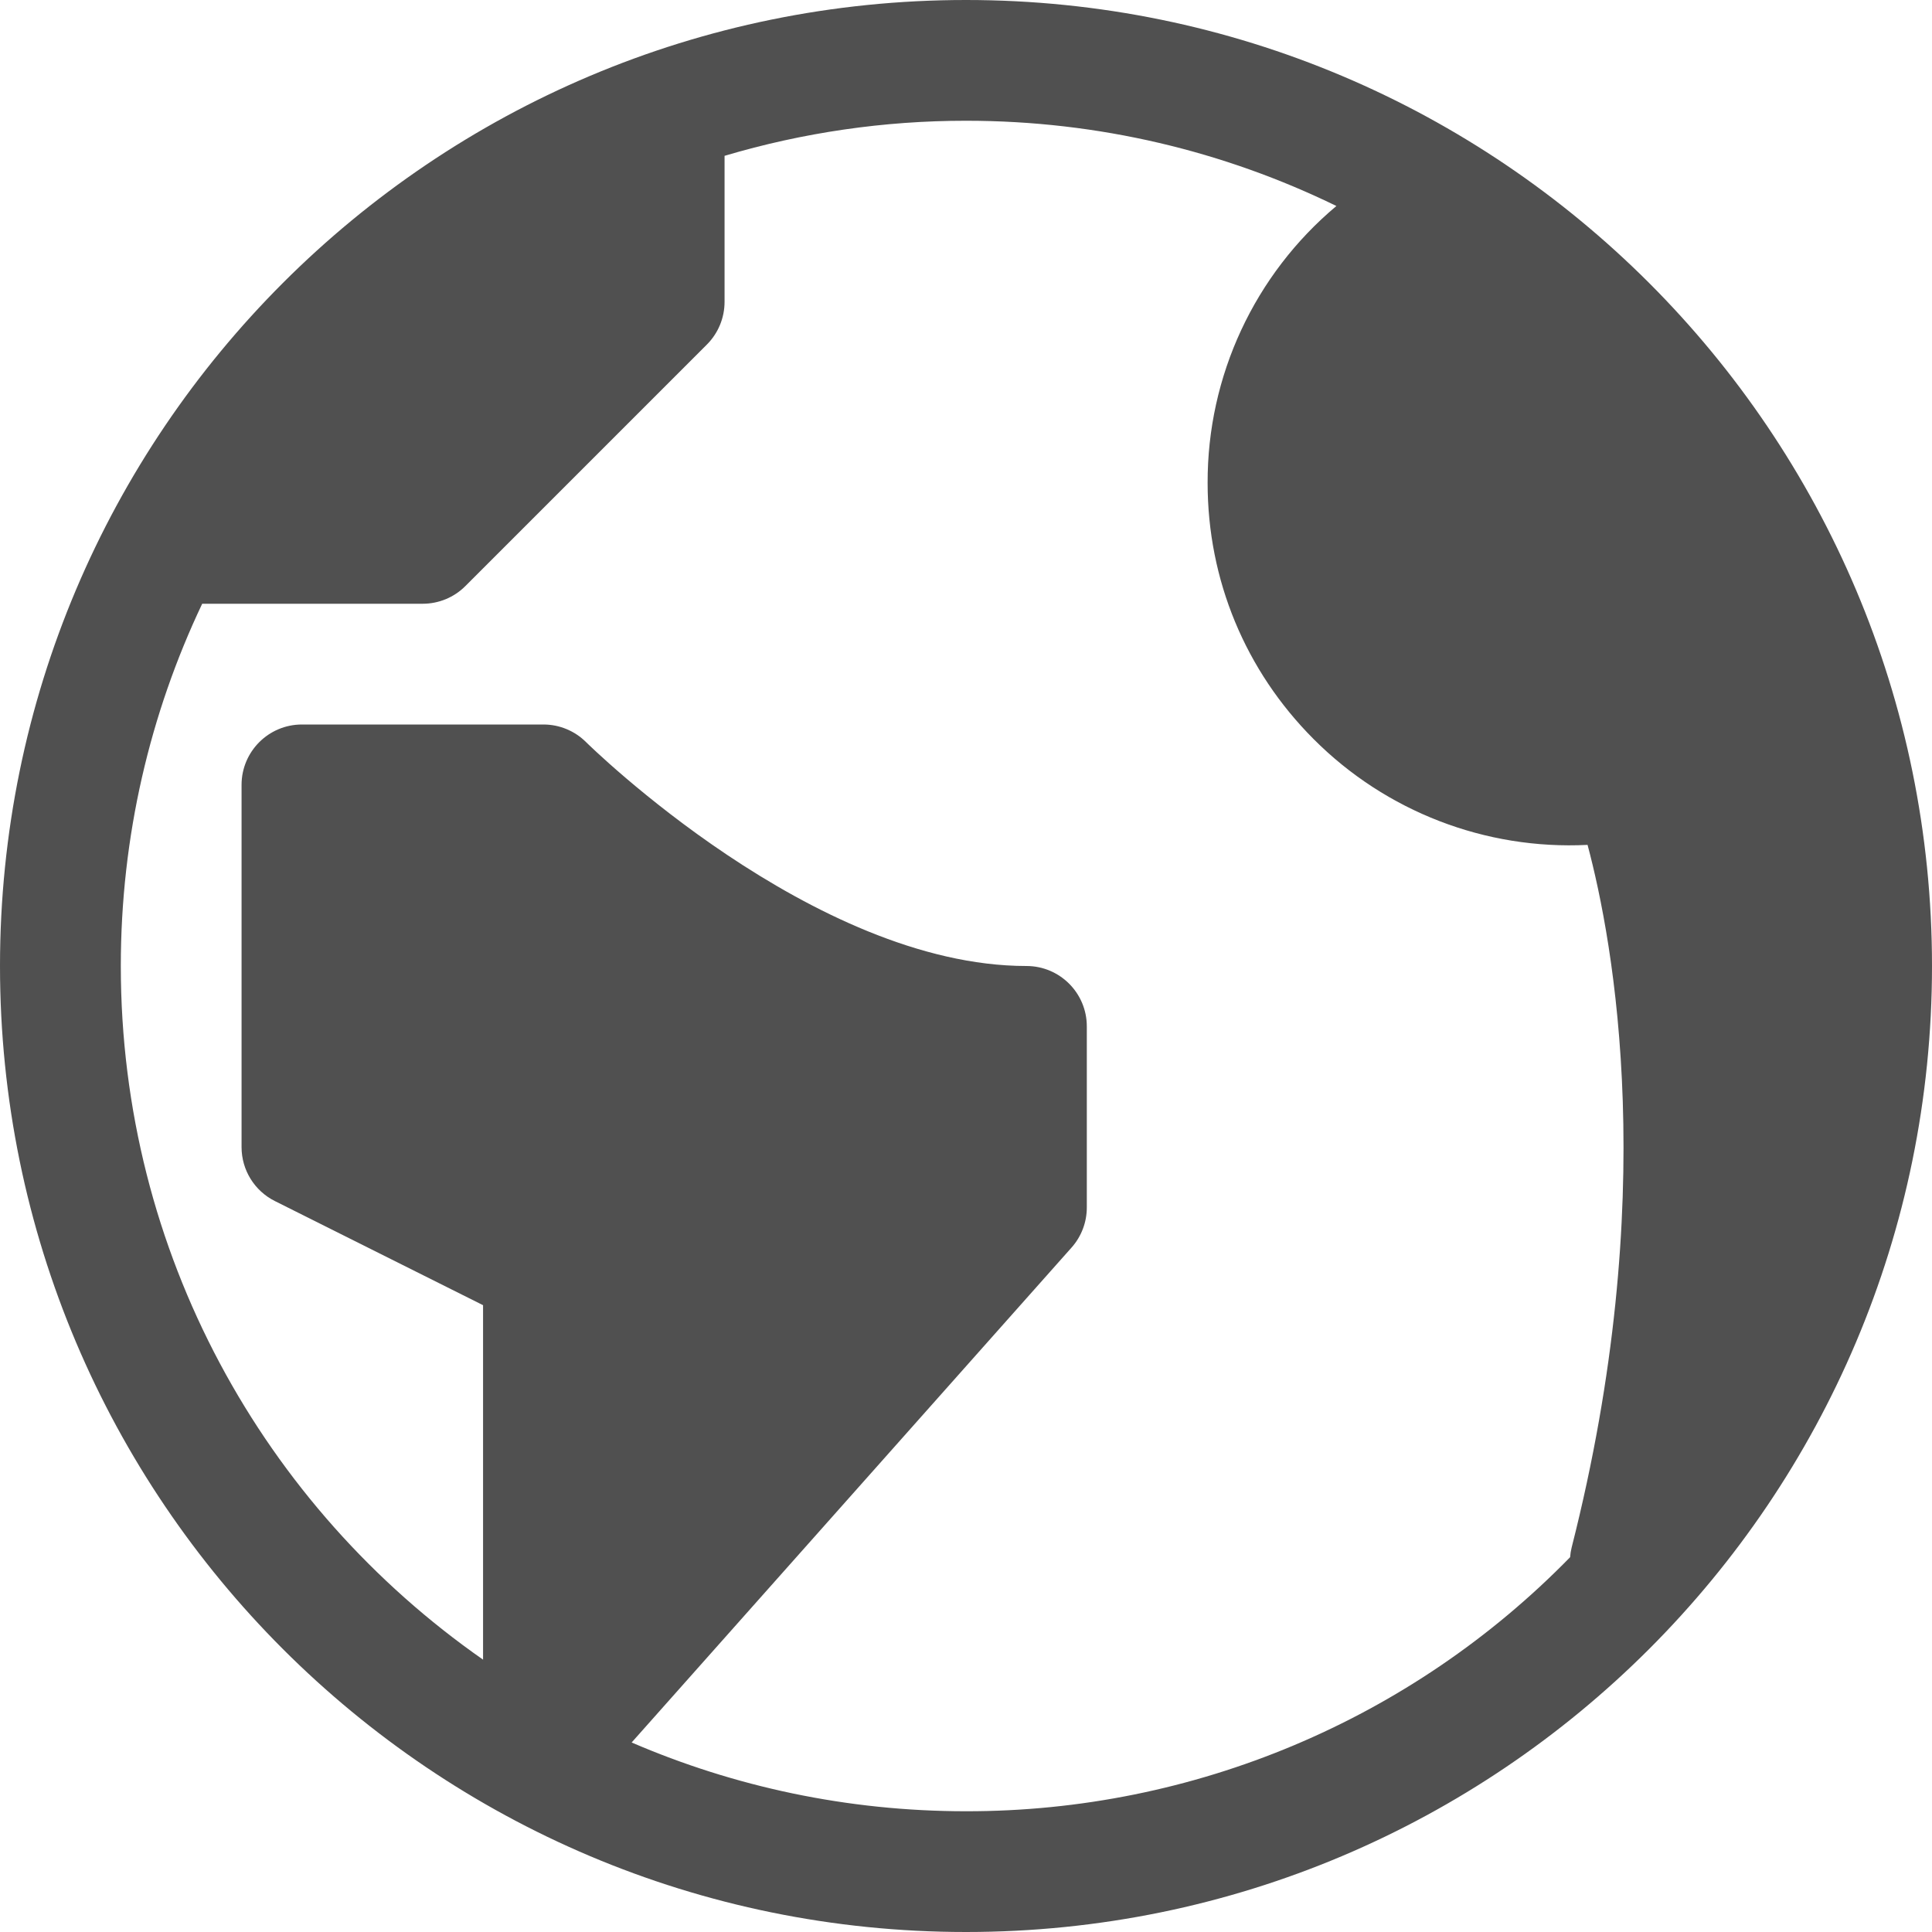
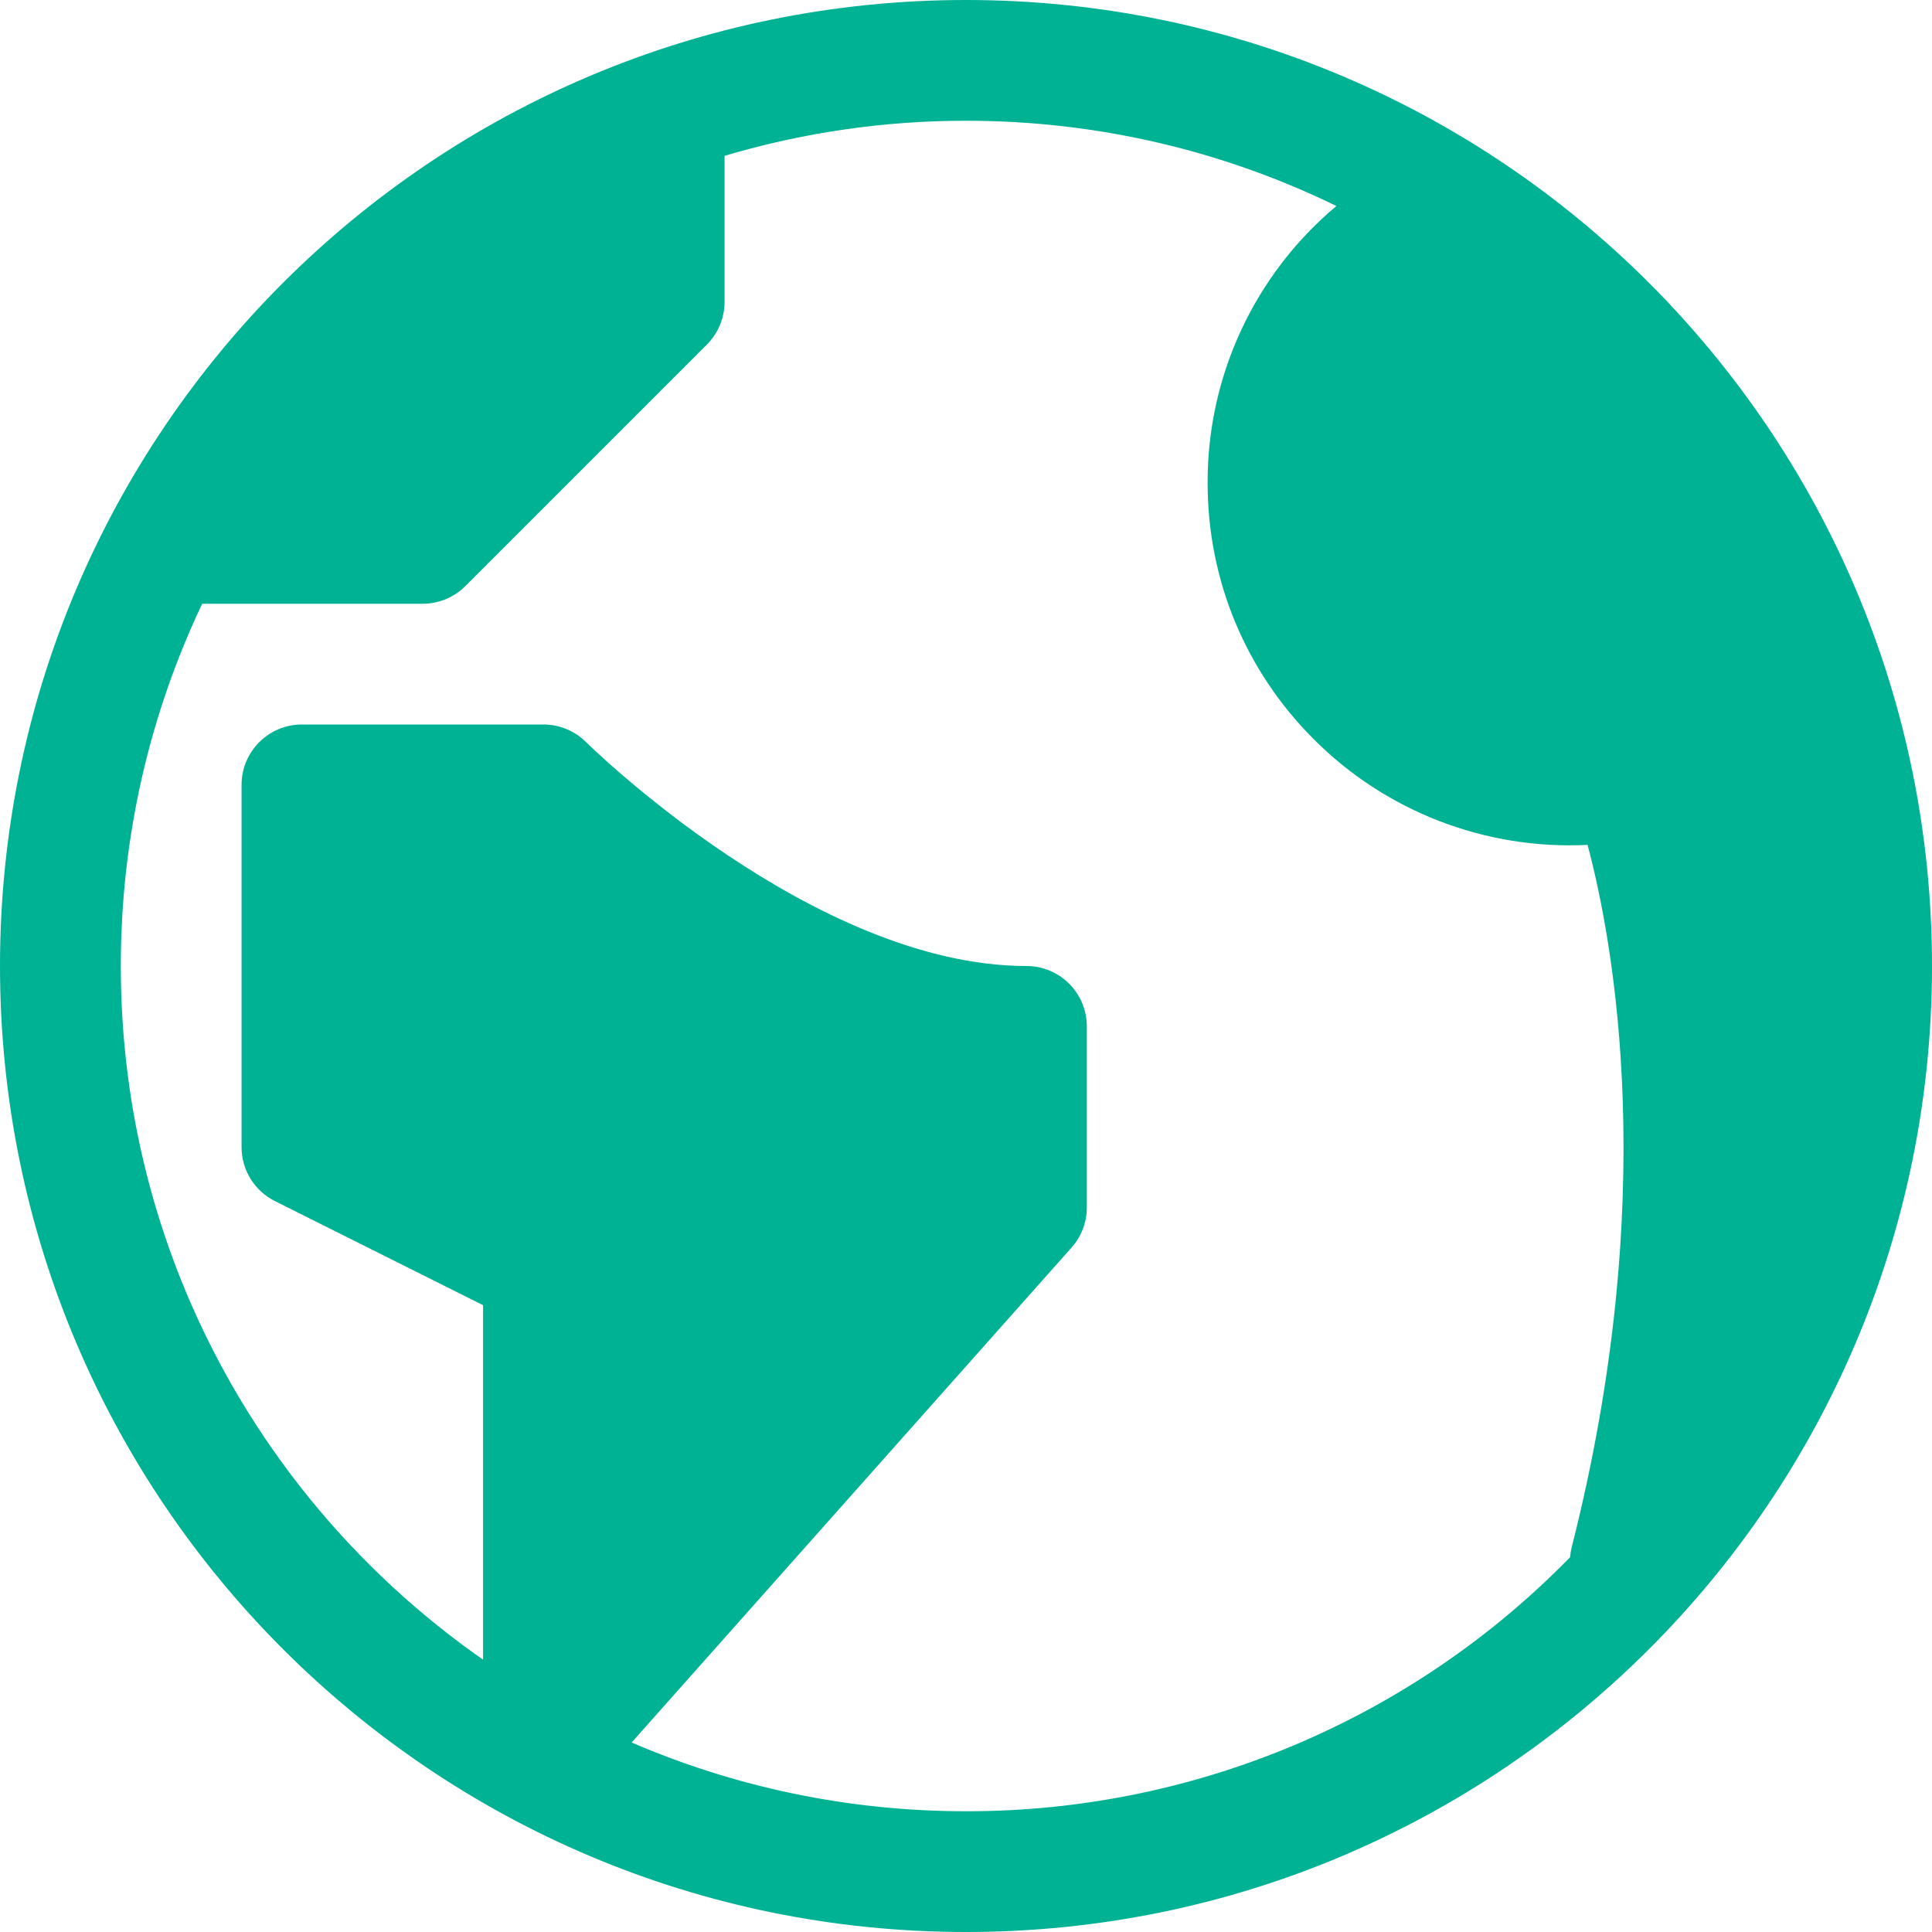
<svg xmlns="http://www.w3.org/2000/svg" viewBox="0 0 32 32">
-   <path fill="#505050" d="M16 0C7.163 0 0 7.163 0 16s7.163 16 16 16 16-7.163 16-16S24.837 0 16 0zm0 30c-1.967 0-3.84-.407-5.538-1.139l7.286-8.197a.998.998 0 0 0 .253-.664v-3a1 1 0 0 0-1-1c-3.531 0-7.256-3.671-7.293-3.707A1 1 0 0 0 9.001 12h-4a1 1 0 0 0-1 1v6c0 .379.214.725.553.894l3.447 1.724v5.871c-3.627-2.53-6-6.732-6-11.489 0-2.147.484-4.181 1.348-6h3.652c.265 0 .52-.105.707-.293l4-4A1 1 0 0 0 12.001 5V2.581a14.013 14.013 0 0 1 4-.581c2.2 0 4.281.508 6.134 1.412A5.961 5.961 0 0 0 20.002 8c0 1.603.624 3.109 1.757 4.243a5.985 5.985 0 0 0 4.536 1.751c.432 1.619 1.211 5.833-.263 11.635a.936.936 0 0 0-.026.163A13.956 13.956 0 0 1 16.002 30z" />
+   <path fill="#00b294" d="M16 0C7.163 0 0 7.163 0 16s7.163 16 16 16 16-7.163 16-16S24.837 0 16 0zm0 30c-1.967 0-3.84-.407-5.538-1.139l7.286-8.197a.998.998 0 0 0 .253-.664v-3a1 1 0 0 0-1-1c-3.531 0-7.256-3.671-7.293-3.707A1 1 0 0 0 9.001 12h-4a1 1 0 0 0-1 1v6c0 .379.214.725.553.894l3.447 1.724v5.871c-3.627-2.53-6-6.732-6-11.489 0-2.147.484-4.181 1.348-6h3.652c.265 0 .52-.105.707-.293l4-4A1 1 0 0 0 12.001 5V2.581a14.013 14.013 0 0 1 4-.581c2.2 0 4.281.508 6.134 1.412A5.961 5.961 0 0 0 20.002 8c0 1.603.624 3.109 1.757 4.243a5.985 5.985 0 0 0 4.536 1.751c.432 1.619 1.211 5.833-.263 11.635a.936.936 0 0 0-.026.163A13.956 13.956 0 0 1 16.002 30z" />
</svg>
